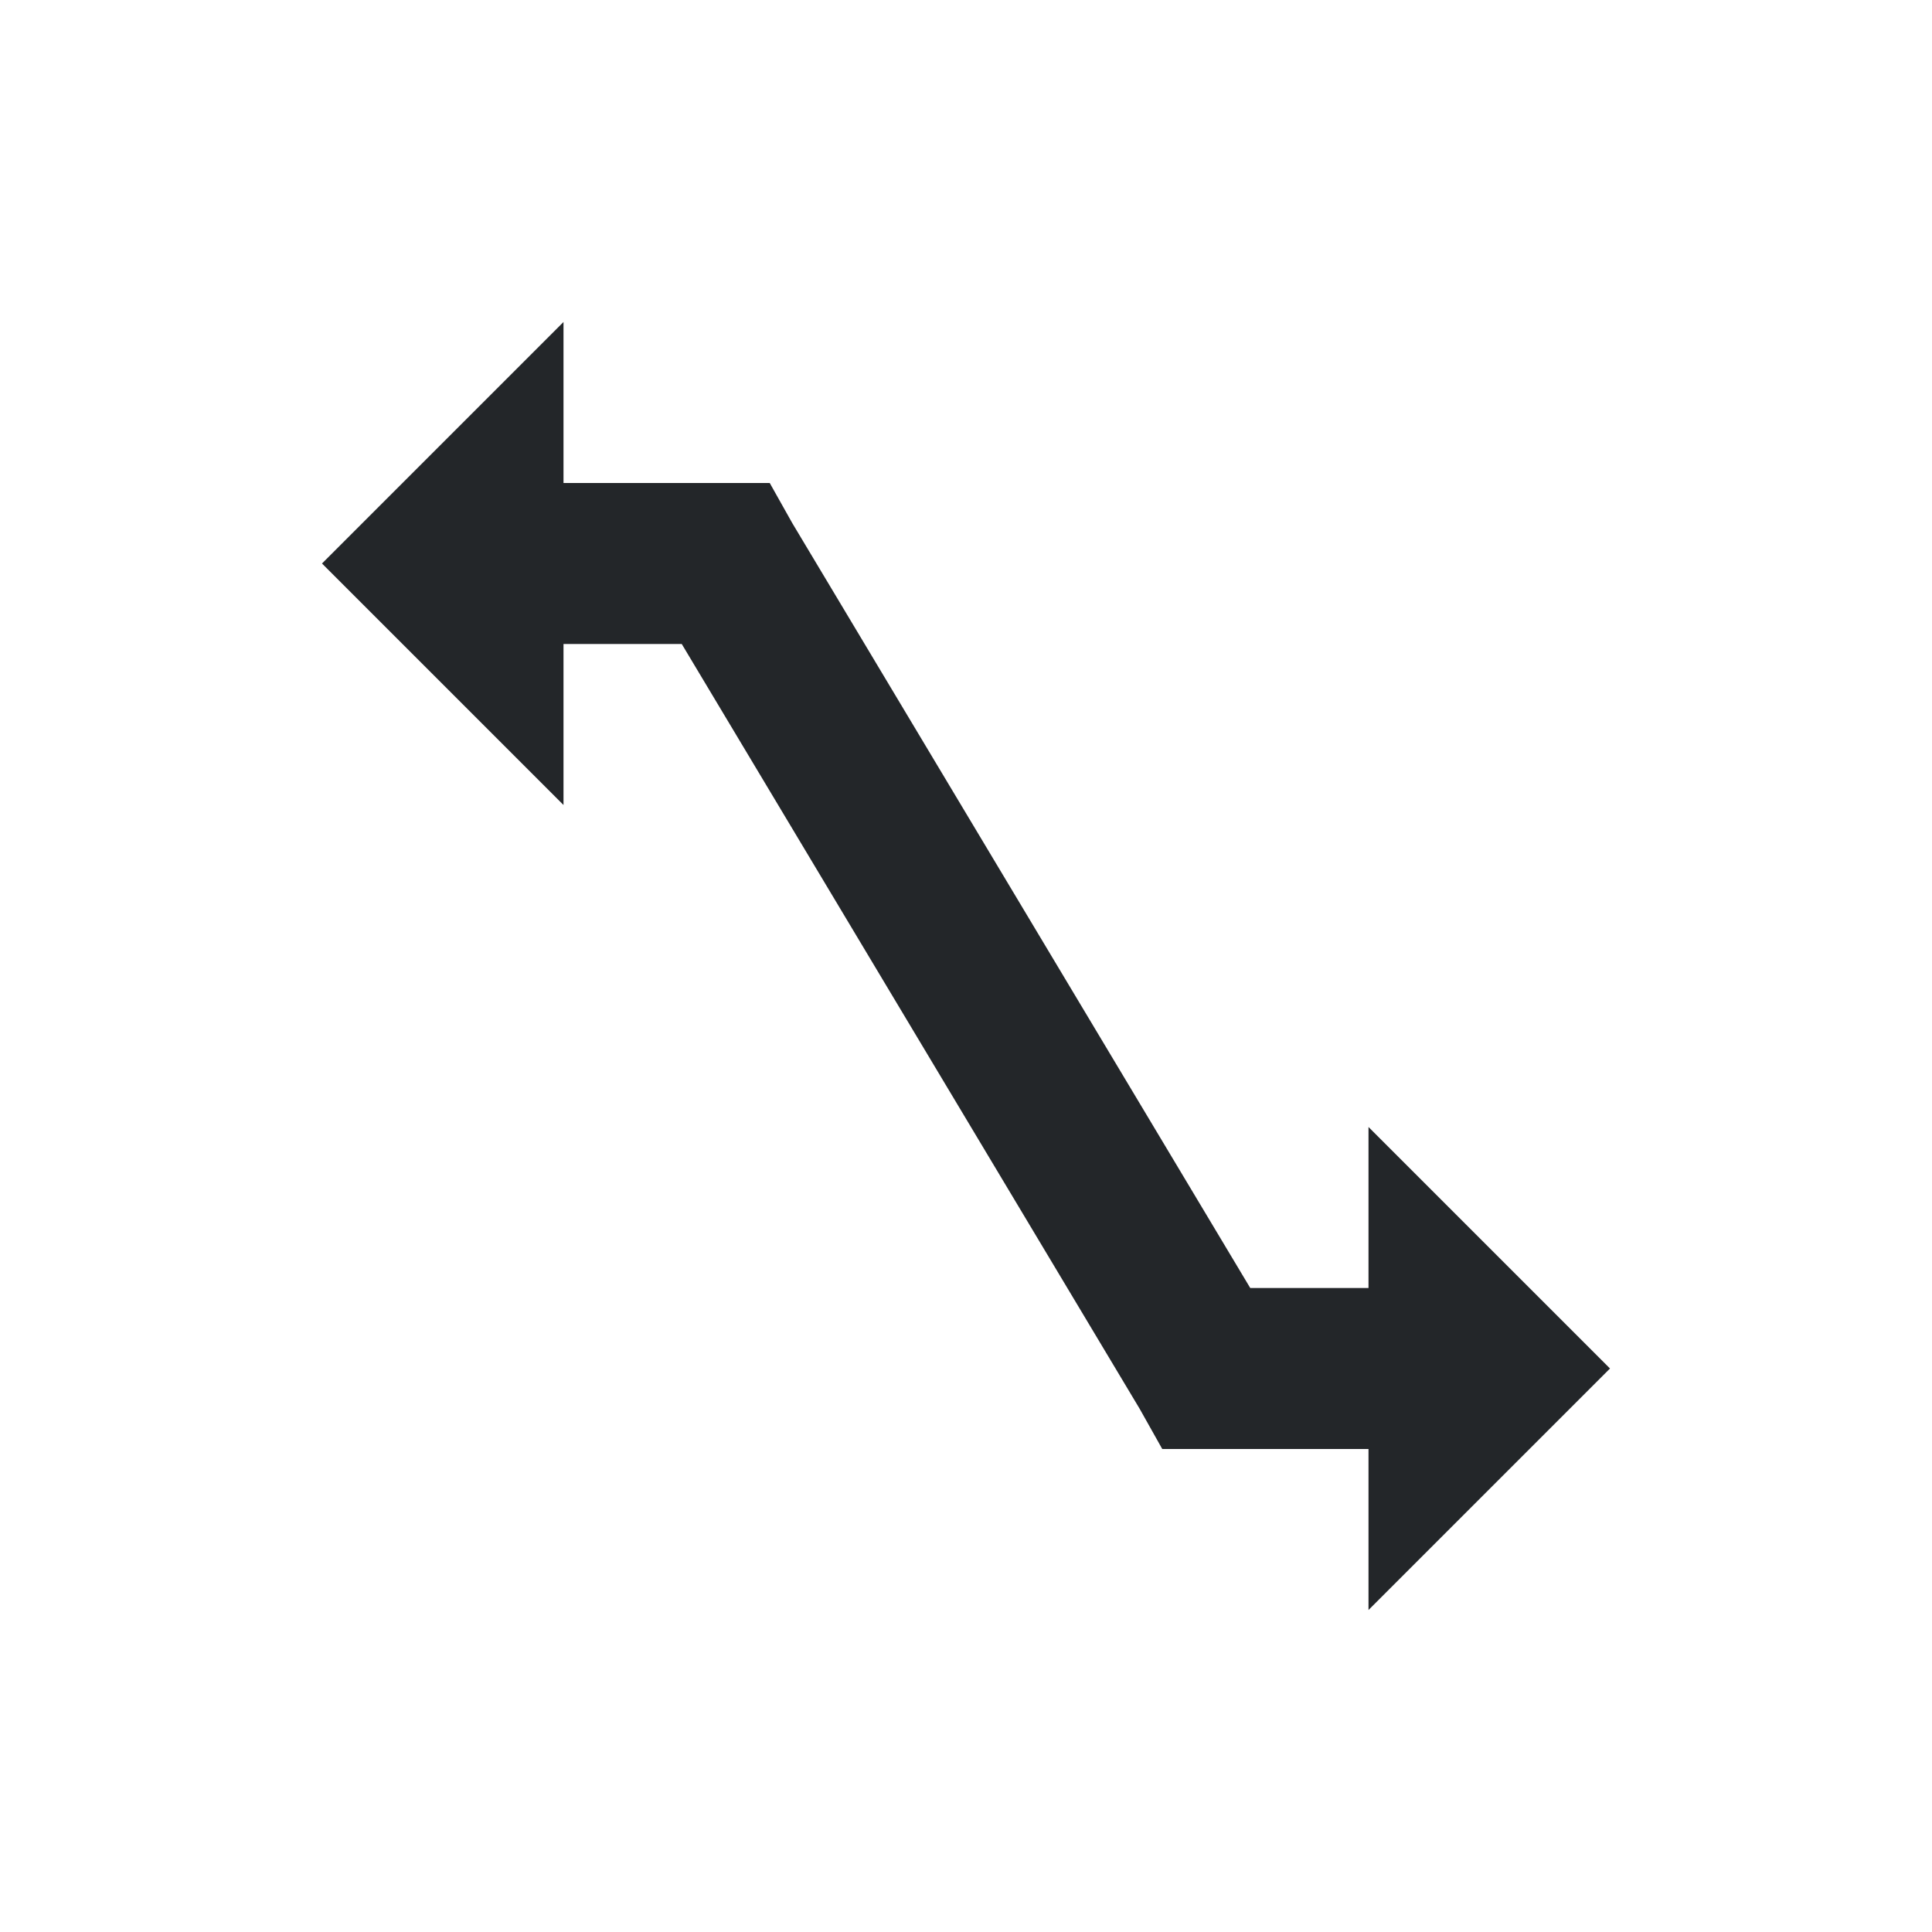
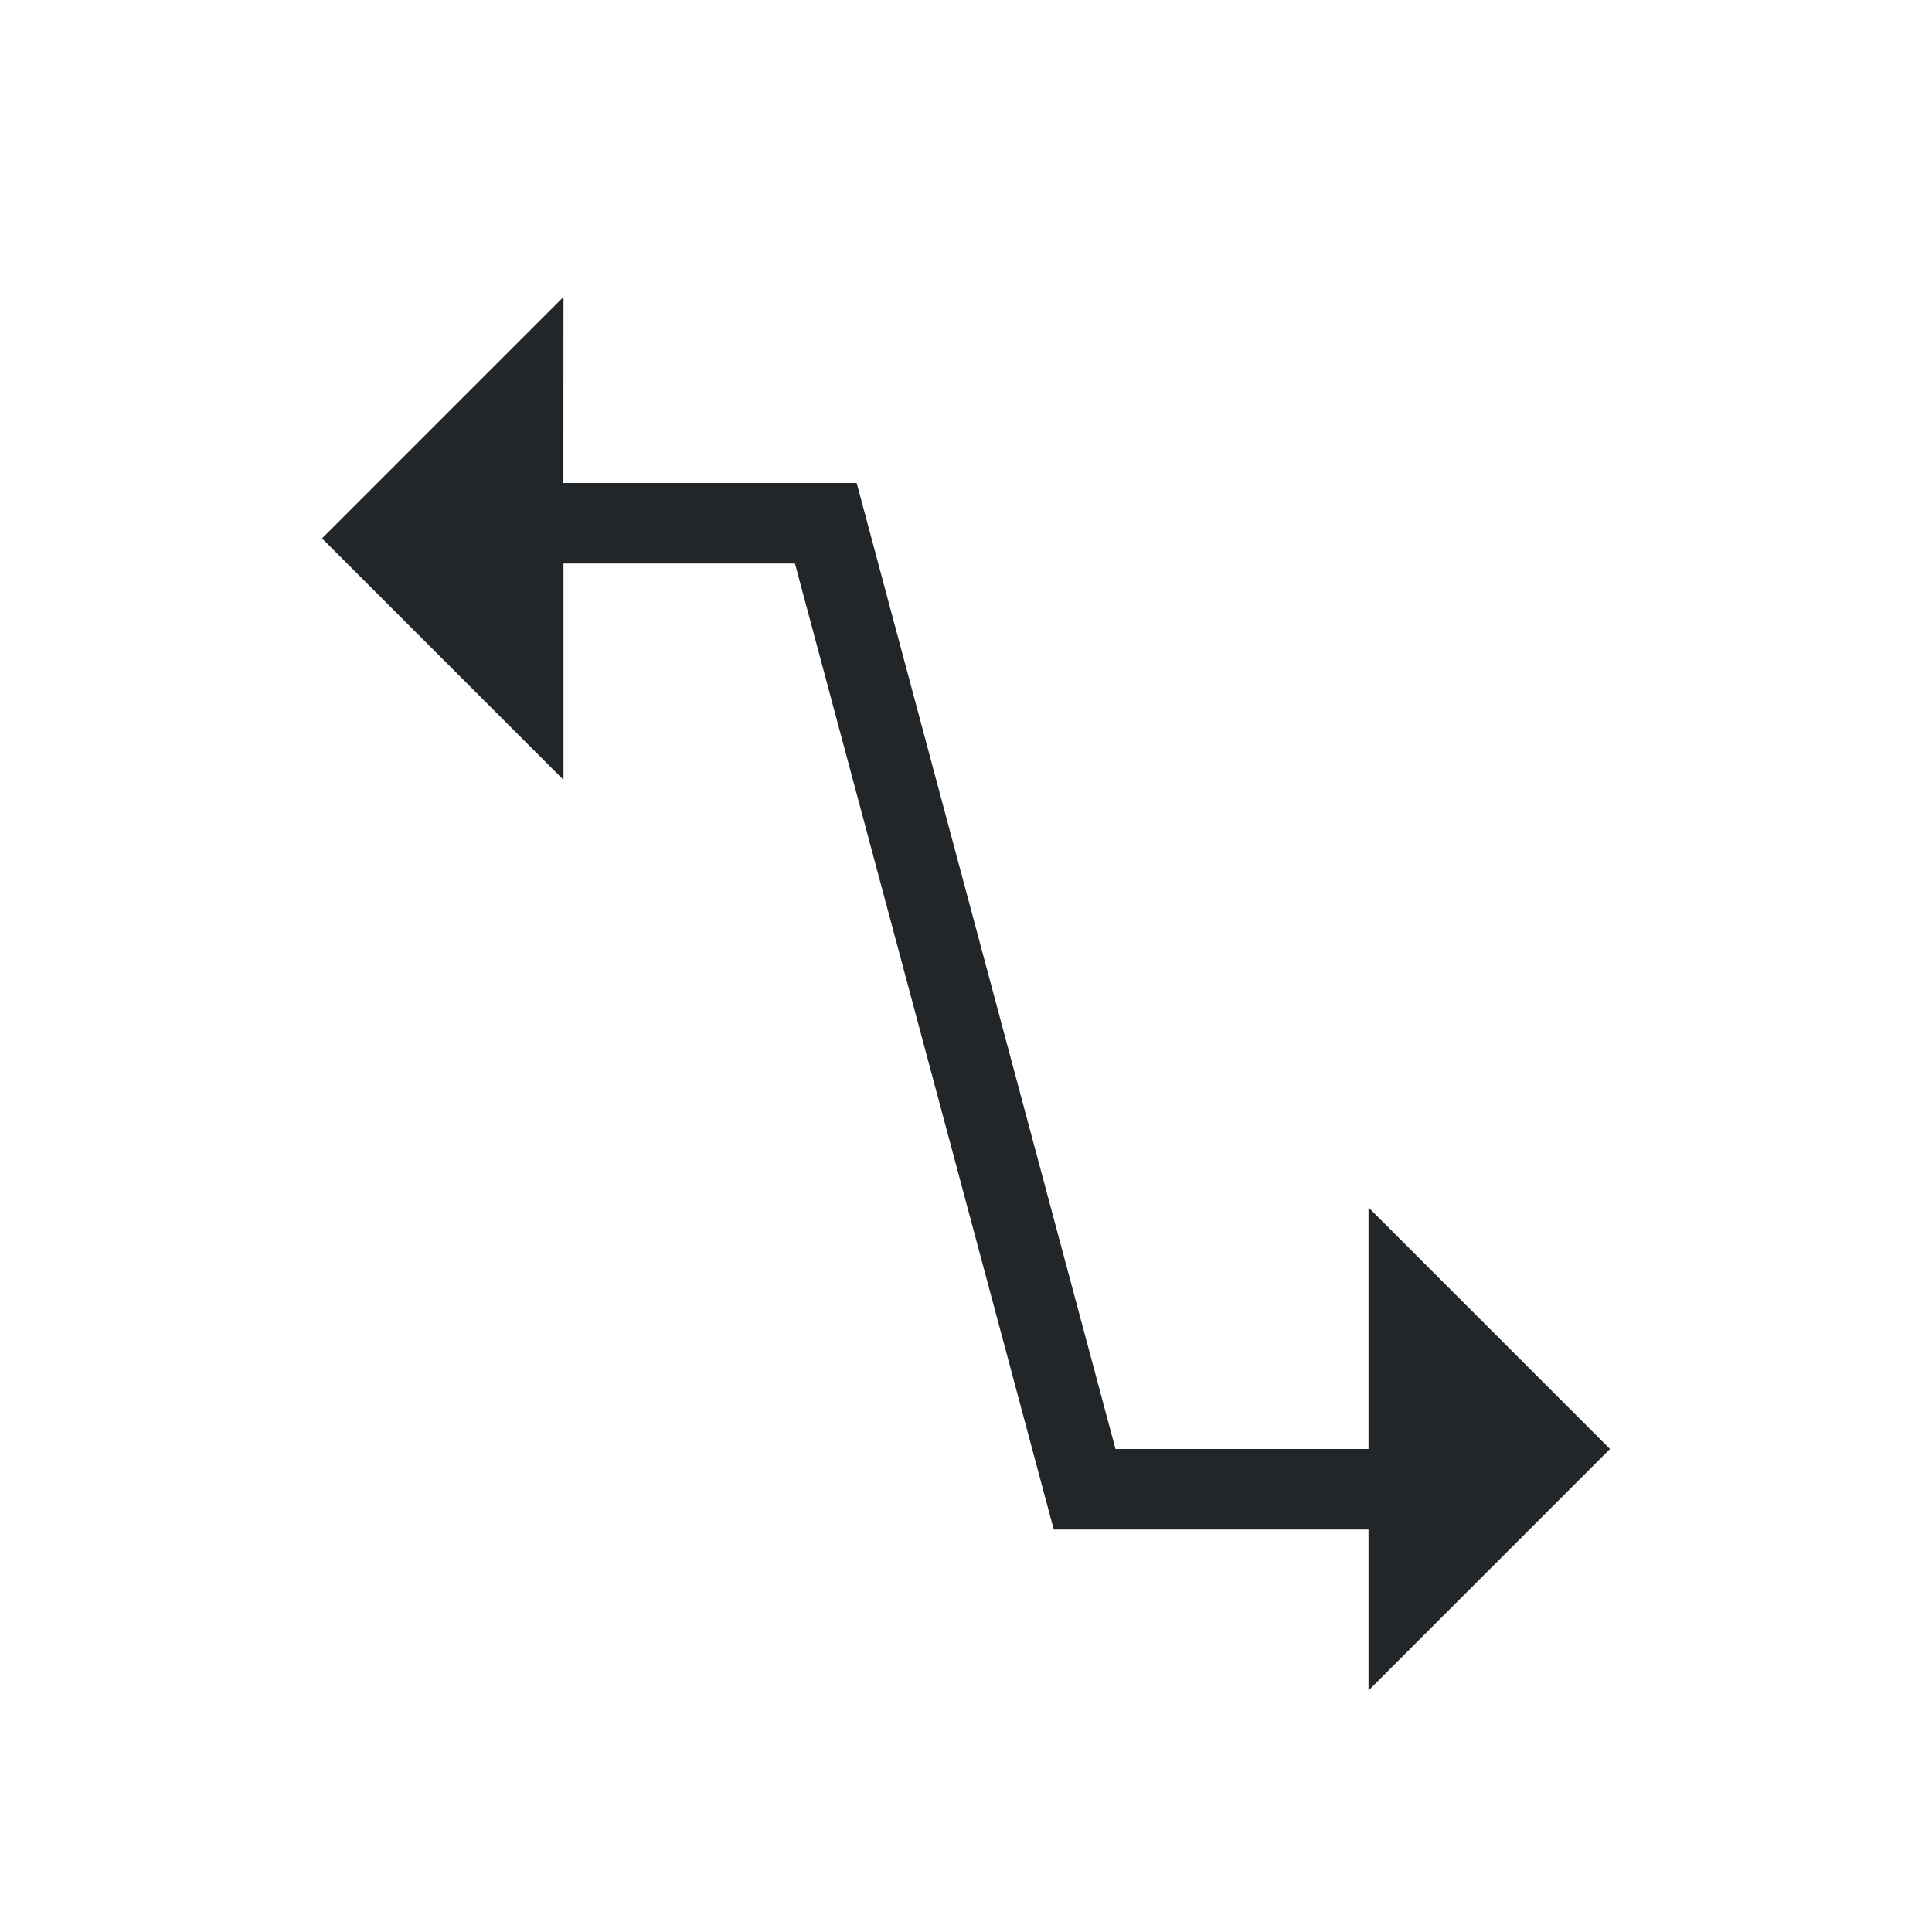
<svg xmlns="http://www.w3.org/2000/svg" viewBox="0 0 24 24">
-   <path d="m7 4-3 3 3 3v-2h1.469l5.688 9.5.281.5h.562.281.719 1v2l3-3-3-3v2h-1-.469l-5.688-9.5-.281-.5h-.562-.281-1.719z" fill="#232629" />
+   <path d="m7 3.688-3 3 3 3v-1.811-.877h2.875l3.215 12h.41 3.5v.188 1.812l3-3-3-3v1.812 1.188h-3.143l-3.215-12h-.643-.393-2.607v-.5z" fill="#232629" />
</svg>
